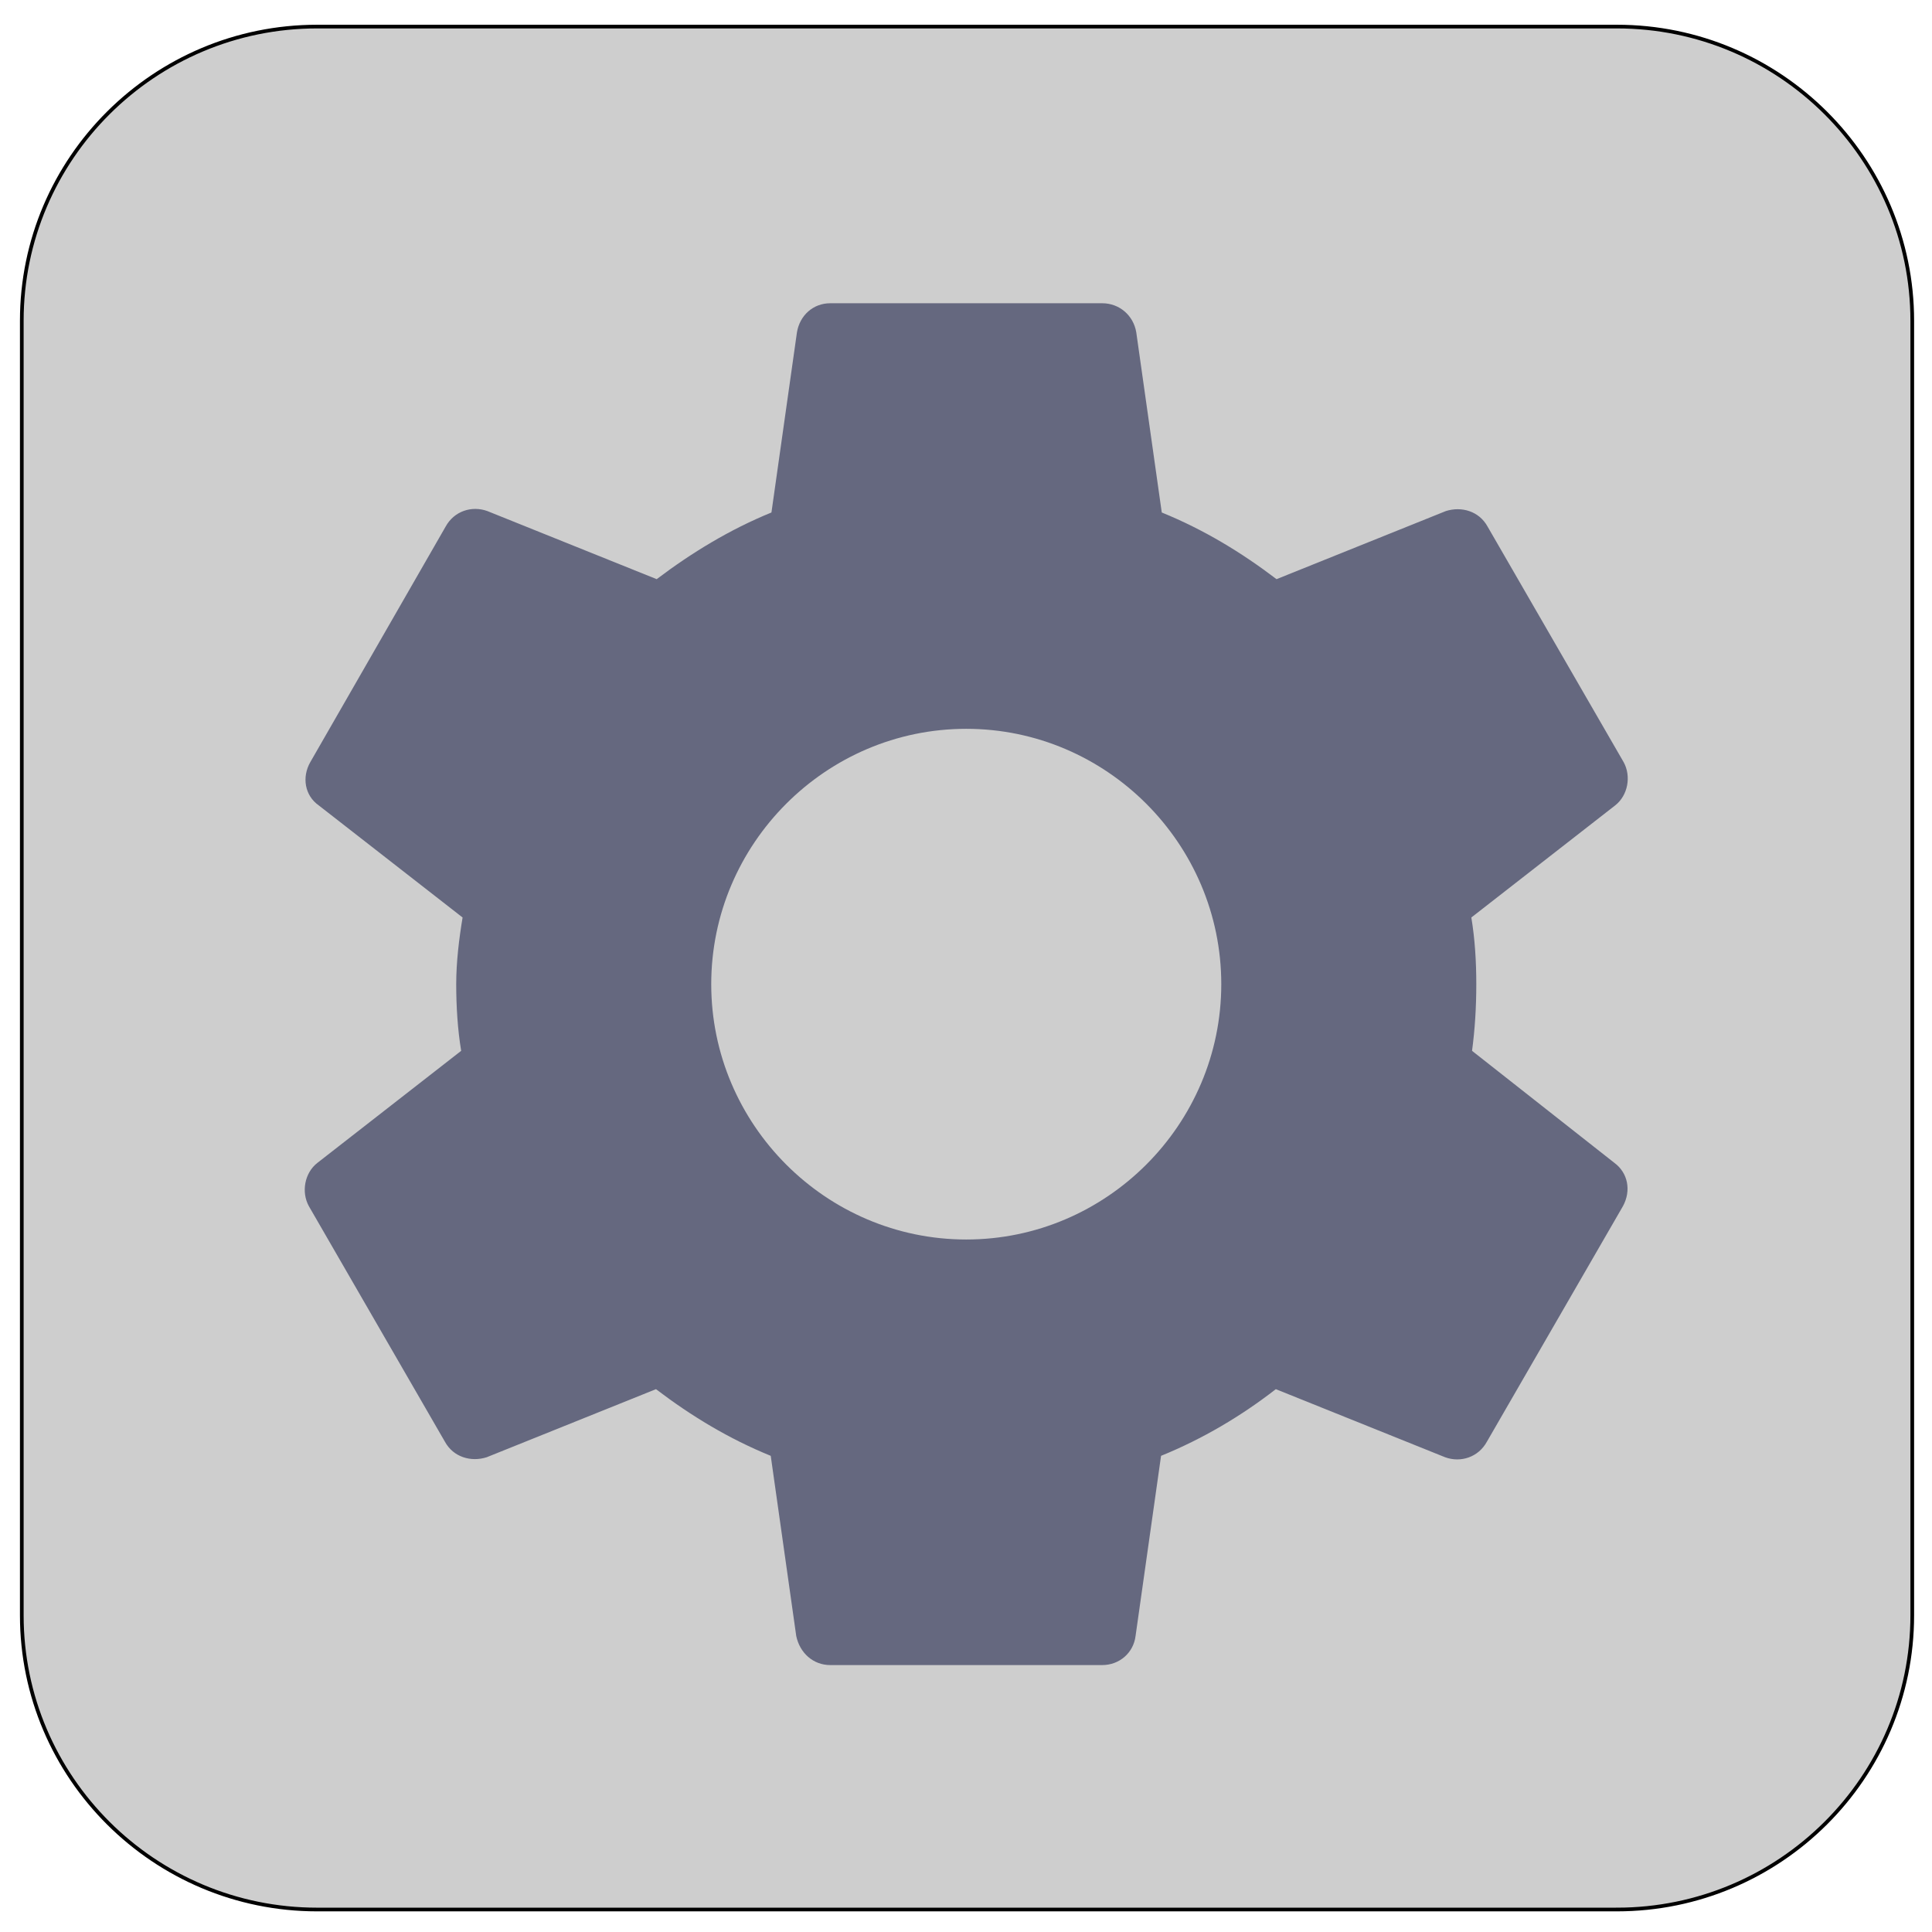
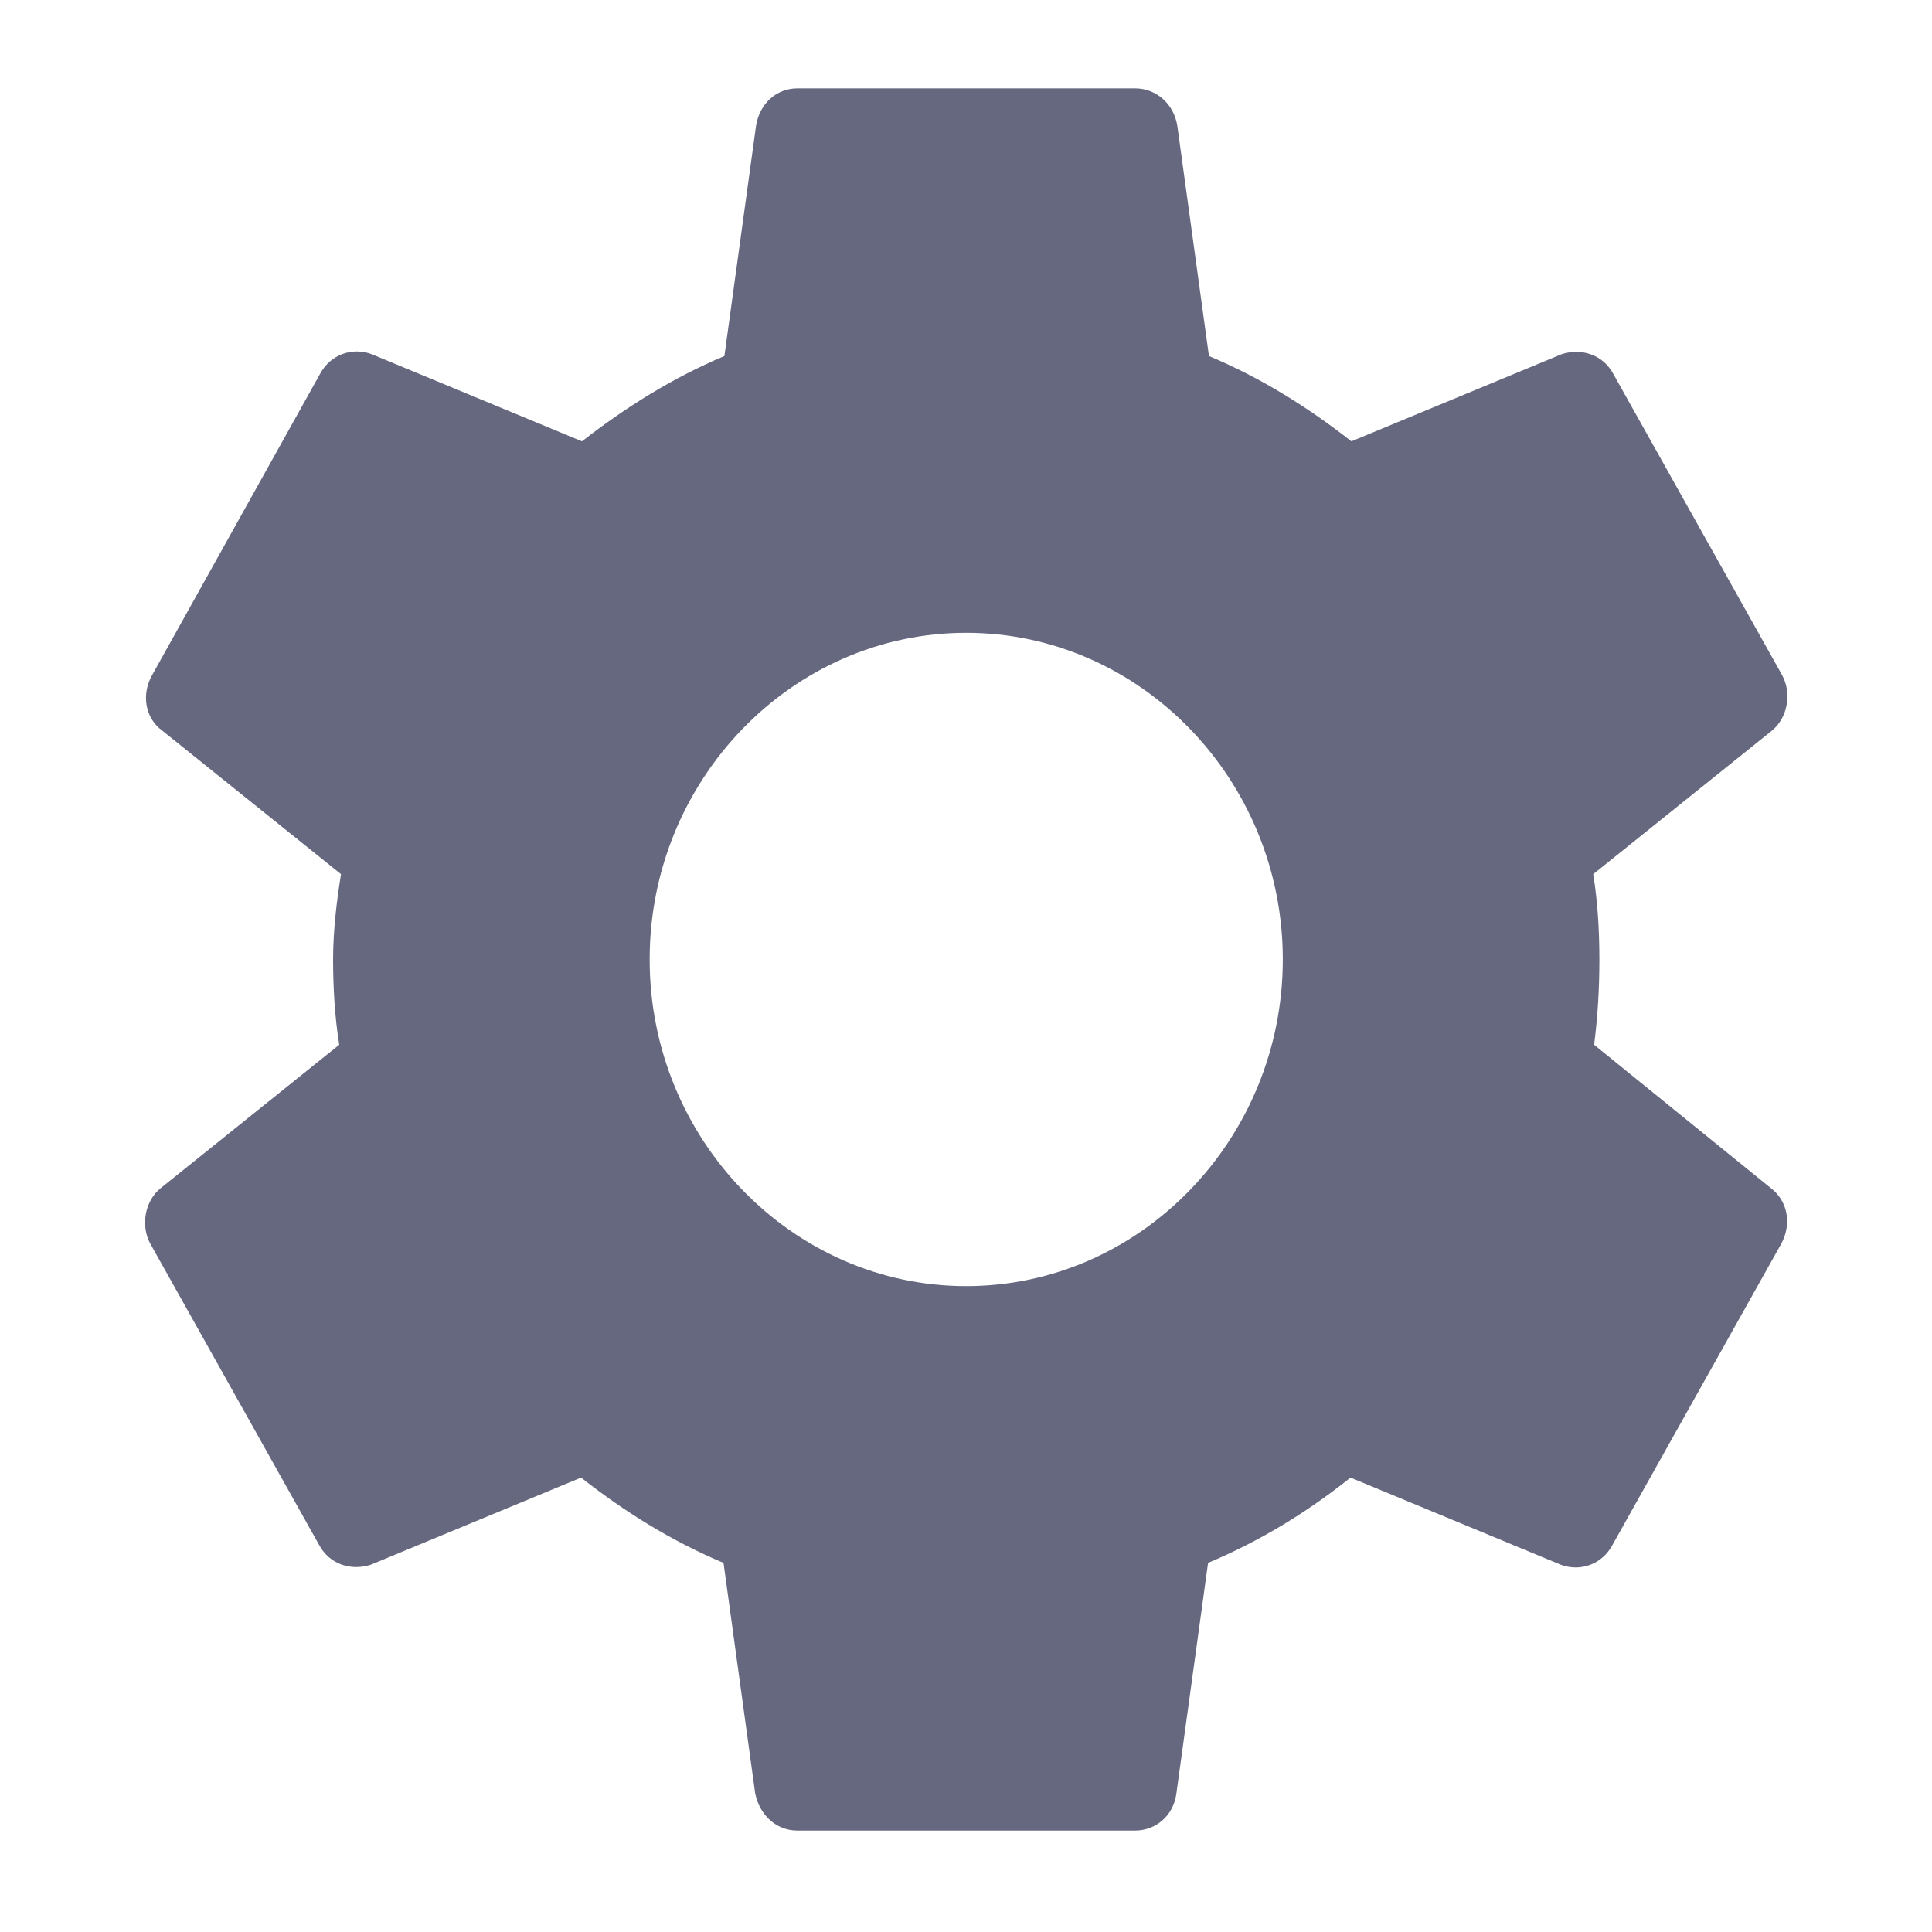
<svg xmlns="http://www.w3.org/2000/svg" enable-background="new 0 0 24 24" height="512" viewBox="0 0 512 512" width="512" version="1.1" id="svg8">
  <defs id="defs12" />
  <g id="g6" transform="translate(0,488)">
-     <path style="fill:#cecece;fill-opacity:1;stroke:#000000;stroke-width:0.977;stroke-opacity:1" d="M 428.488,18.041 H 84.054 c -43.164,0 -78.28,-34.977 -78.28,-77.968 V -402.988 c 0,-42.992 35.117,-77.968 78.28,-77.968 H 428.488 c 43.164,0 78.28,34.977 78.28,77.968 v 343.06 c 0,42.992 -35.117,77.968 -78.28,77.968 z" id="path13" />
-     <path d="M 0,0 H 24 V 24 H 0 Z" id="path2" style="fill:none" />
-     <path d="m 390.108,-209.518 c 0.751,-5.639 1.126,-11.466 1.126,-17.669 0,-6.015 -0.375,-12.03 -1.314,-17.669 l 38.11,-29.699 c 3.379,-2.632 4.318,-7.707 2.253,-11.466 l -36.045,-62.405 c -2.253,-4.135 -6.946,-5.451 -11.076,-4.135 l -44.868,18.045 c -9.387,-7.143 -19.336,-13.158 -30.413,-17.669 l -6.758,-47.743 c -0.751,-4.511 -4.506,-7.707 -9.011,-7.707 h -72.089 c -4.506,0 -8.072,3.195 -8.823,7.707 l -6.758,47.743 c -11.076,4.511 -21.214,10.714 -30.413,17.669 l -44.868,-18.045 c -4.13,-1.504 -8.823,0 -11.076,4.135 l -35.857,62.405 c -2.253,3.947 -1.502,8.834 2.253,11.466 l 38.11,29.699 c -0.939,5.639 -1.69,11.842 -1.69,17.669 0,5.827 0.375,12.03 1.314,17.669 l -38.11,29.699 c -3.379,2.632 -4.318,7.707 -2.253,11.466 l 36.045,62.405 c 2.253,4.135 6.946,5.451 11.076,4.135 l 44.868,-18.045 c 9.387,7.143 19.336,13.158 30.413,17.669 l 6.758,47.743 c 0.939,4.511 4.506,7.707 9.011,7.707 h 72.089 c 4.506,0 8.26,-3.195 8.823,-7.707 l 6.758,-47.743 c 11.076,-4.511 21.214,-10.526 30.413,-17.669 l 44.868,18.045 c 4.13,1.504 8.823,0 11.076,-4.135 l 36.045,-62.405 c 2.253,-4.135 1.314,-8.834 -2.253,-11.466 z m -134.041,49.999 c -37.171,0 -67.583,-30.451 -67.583,-67.668 0,-37.217 30.413,-67.668 67.583,-67.668 37.171,0 67.584,30.451 67.584,67.668 0,37.217 -30.413,67.668 -67.584,67.668 z" id="path4" style="fill:#65687f;fill-opacity:1;stroke-width:18.785" />
+     <path d="m 422.454,-211.129 c 0.932,-7.214 1.398,-14.669 1.398,-22.604 0,-7.695 -0.466,-15.39 -1.631,-22.604 l 47.308,-37.994 c 4.195,-3.367 5.36,-9.859 2.797,-14.669 l -44.744,-79.836 c -2.797,-5.29 -8.623,-6.974 -13.75,-5.29 l -55.697,23.085 c -11.652,-9.138 -24.004,-16.833 -37.753,-22.604 l -8.39,-61.079 c -0.932,-5.771 -5.593,-9.859 -11.186,-9.859 H 211.316 c -5.593,0 -10.021,4.088 -10.953,9.859 l -8.39,61.079 c -13.75,5.771 -26.334,13.707 -37.753,22.604 l -55.697,-23.085 c -5.127,-1.924 -10.953,0 -13.75,5.29 l -44.511,79.836 c -2.797,5.05 -1.864,11.302 2.797,14.669 l 47.308,37.994 c -1.165,7.214 -2.097,15.15 -2.097,22.604 0,7.455 0.466,15.39 1.631,22.604 l -47.308,37.994 c -4.195,3.367 -5.36,9.859 -2.797,14.669 l 44.744,79.836 c 2.797,5.29 8.623,6.974 13.75,5.29 l 55.697,-23.085 c 11.652,9.138 24.004,16.833 37.753,22.604 l 8.39,61.079 c 1.165,5.771 5.593,9.859 11.186,9.859 h 89.489 c 5.593,0 10.254,-4.088 10.953,-9.859 l 8.39,-61.079 c 13.75,-5.771 26.334,-13.466 37.753,-22.604 l 55.697,23.085 c 5.127,1.924 10.953,0 13.75,-5.29 l 44.744,-79.836 c 2.797,-5.29 1.631,-11.302 -2.797,-14.669 z m -166.393,63.965 c -46.143,0 -83.896,-38.956 -83.896,-86.569 0,-47.613 37.753,-86.569 83.896,-86.569 46.143,0 83.896,38.956 83.896,86.569 0,47.613 -37.753,86.569 -83.896,86.569 z" id="path4" style="fill:#65687f;fill-opacity:1;stroke-width:23.673" />
  </g>
</svg>
